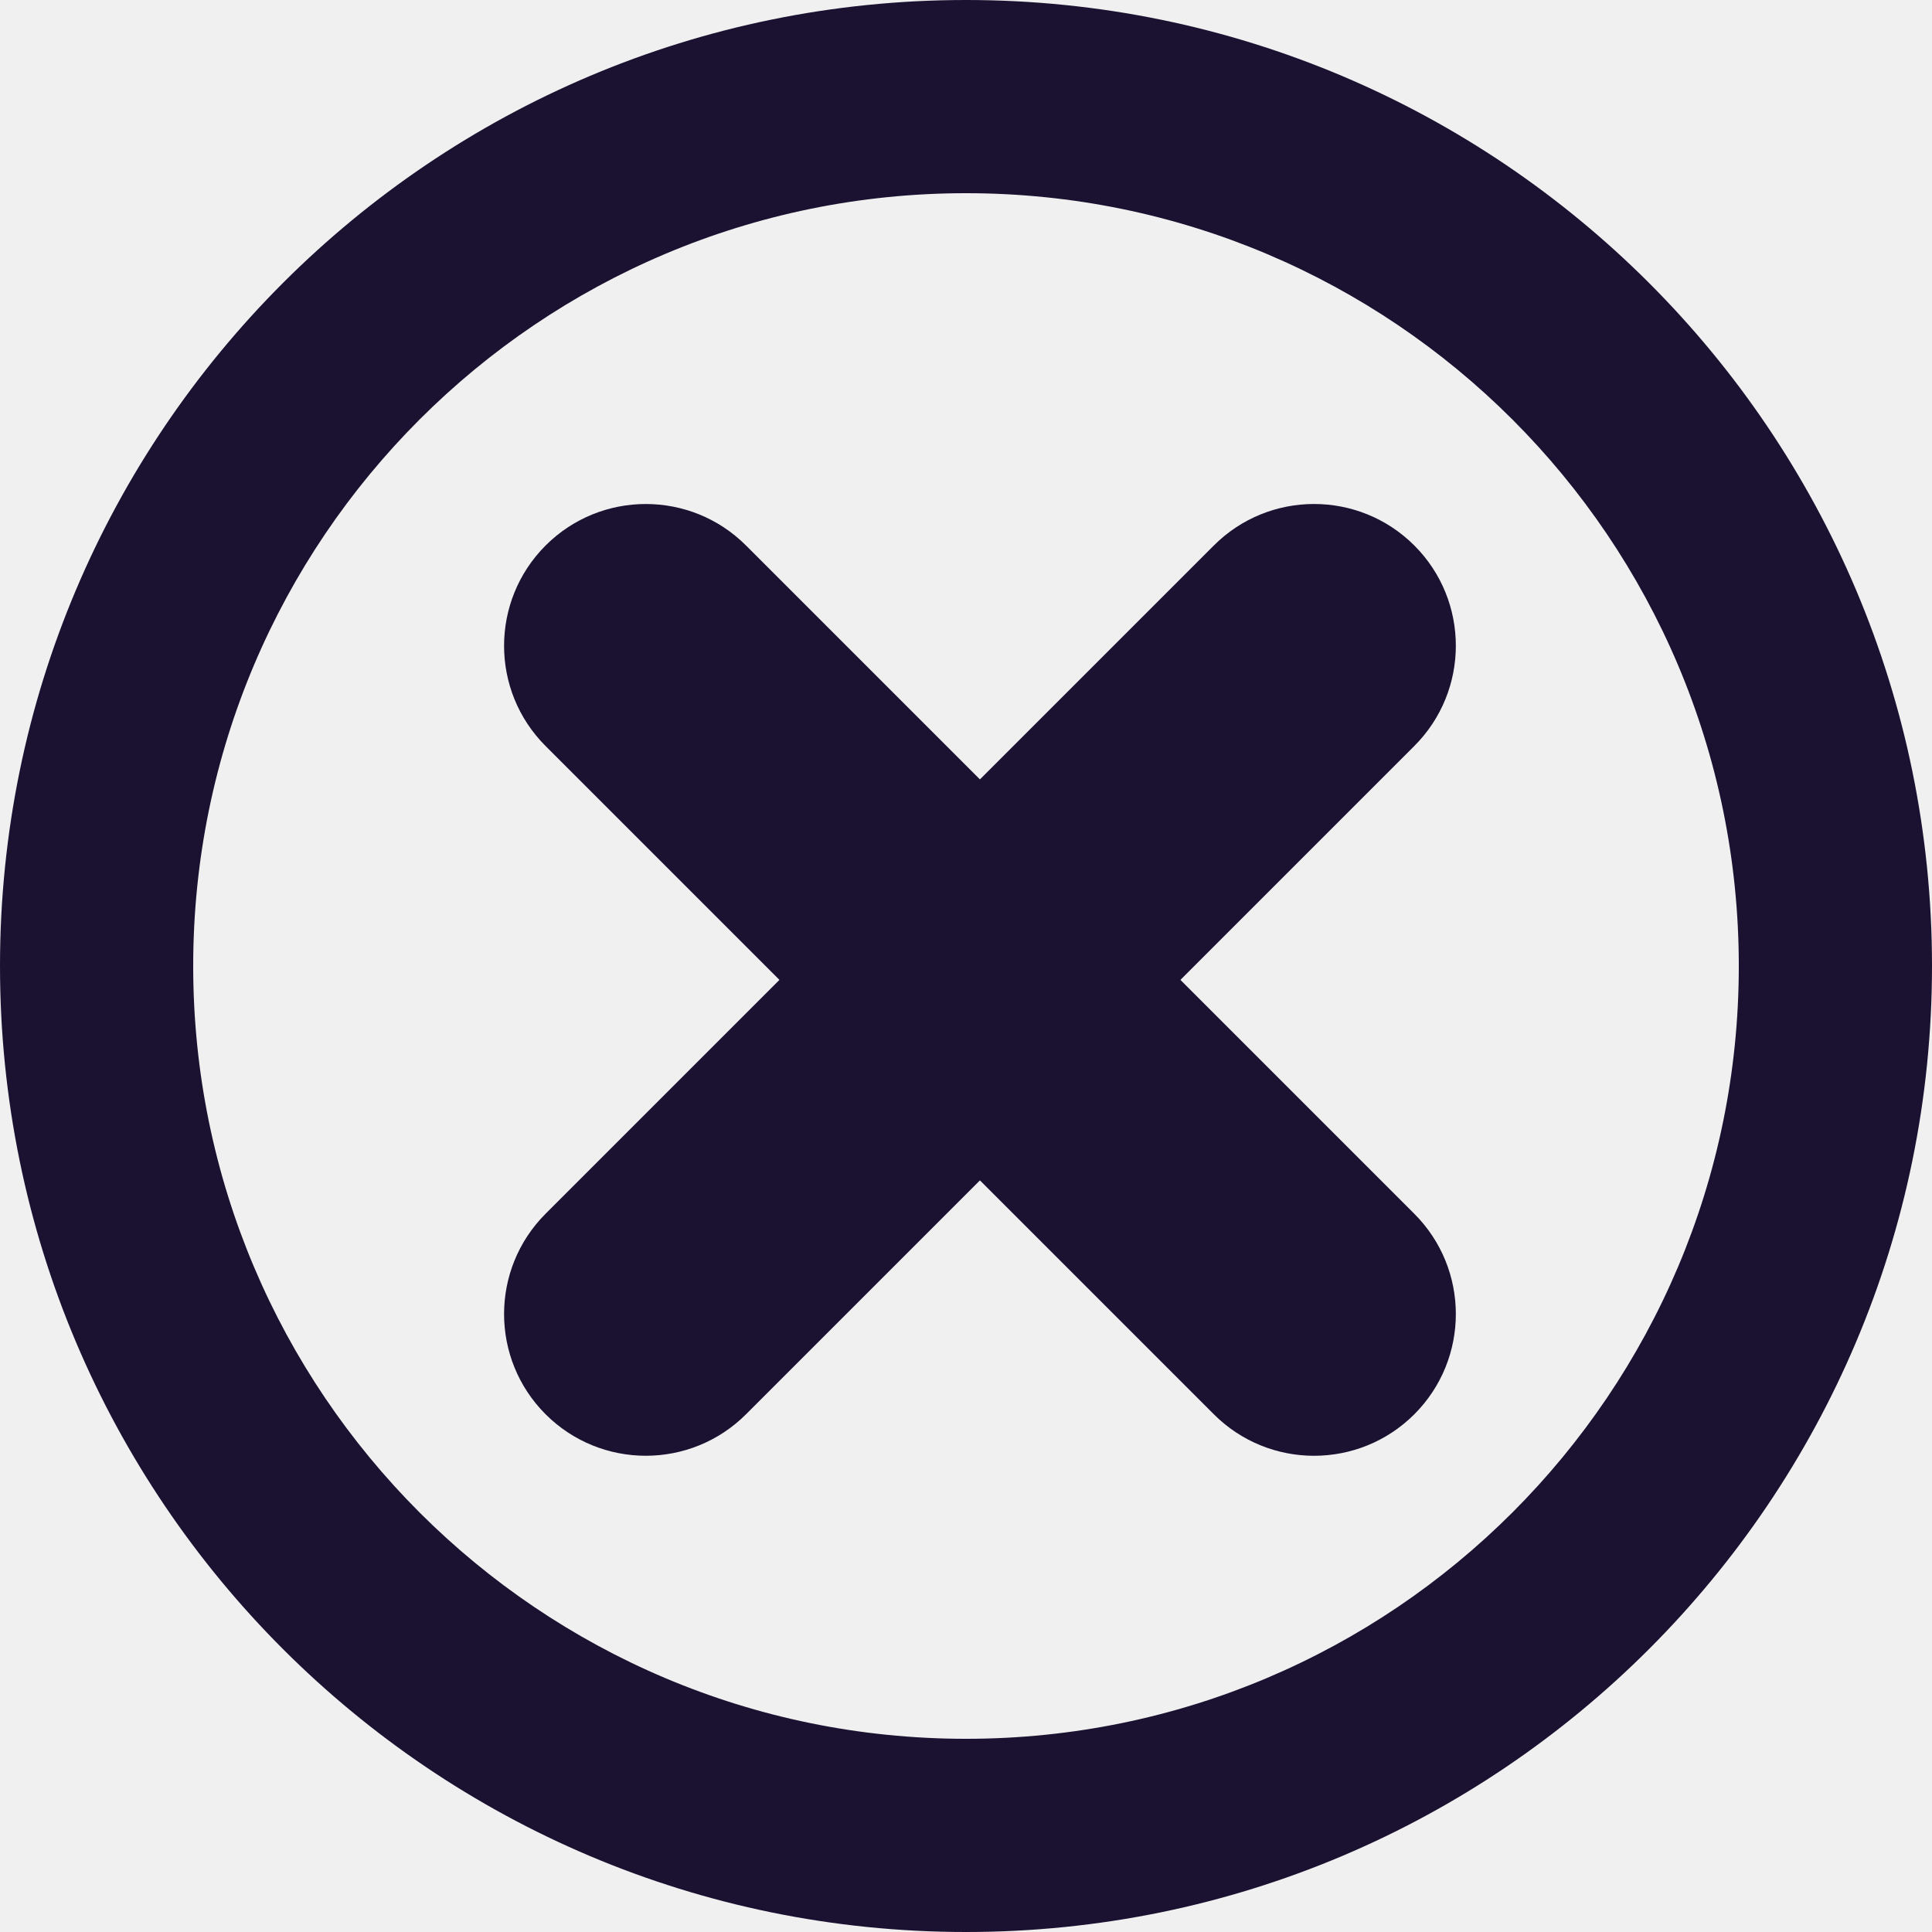
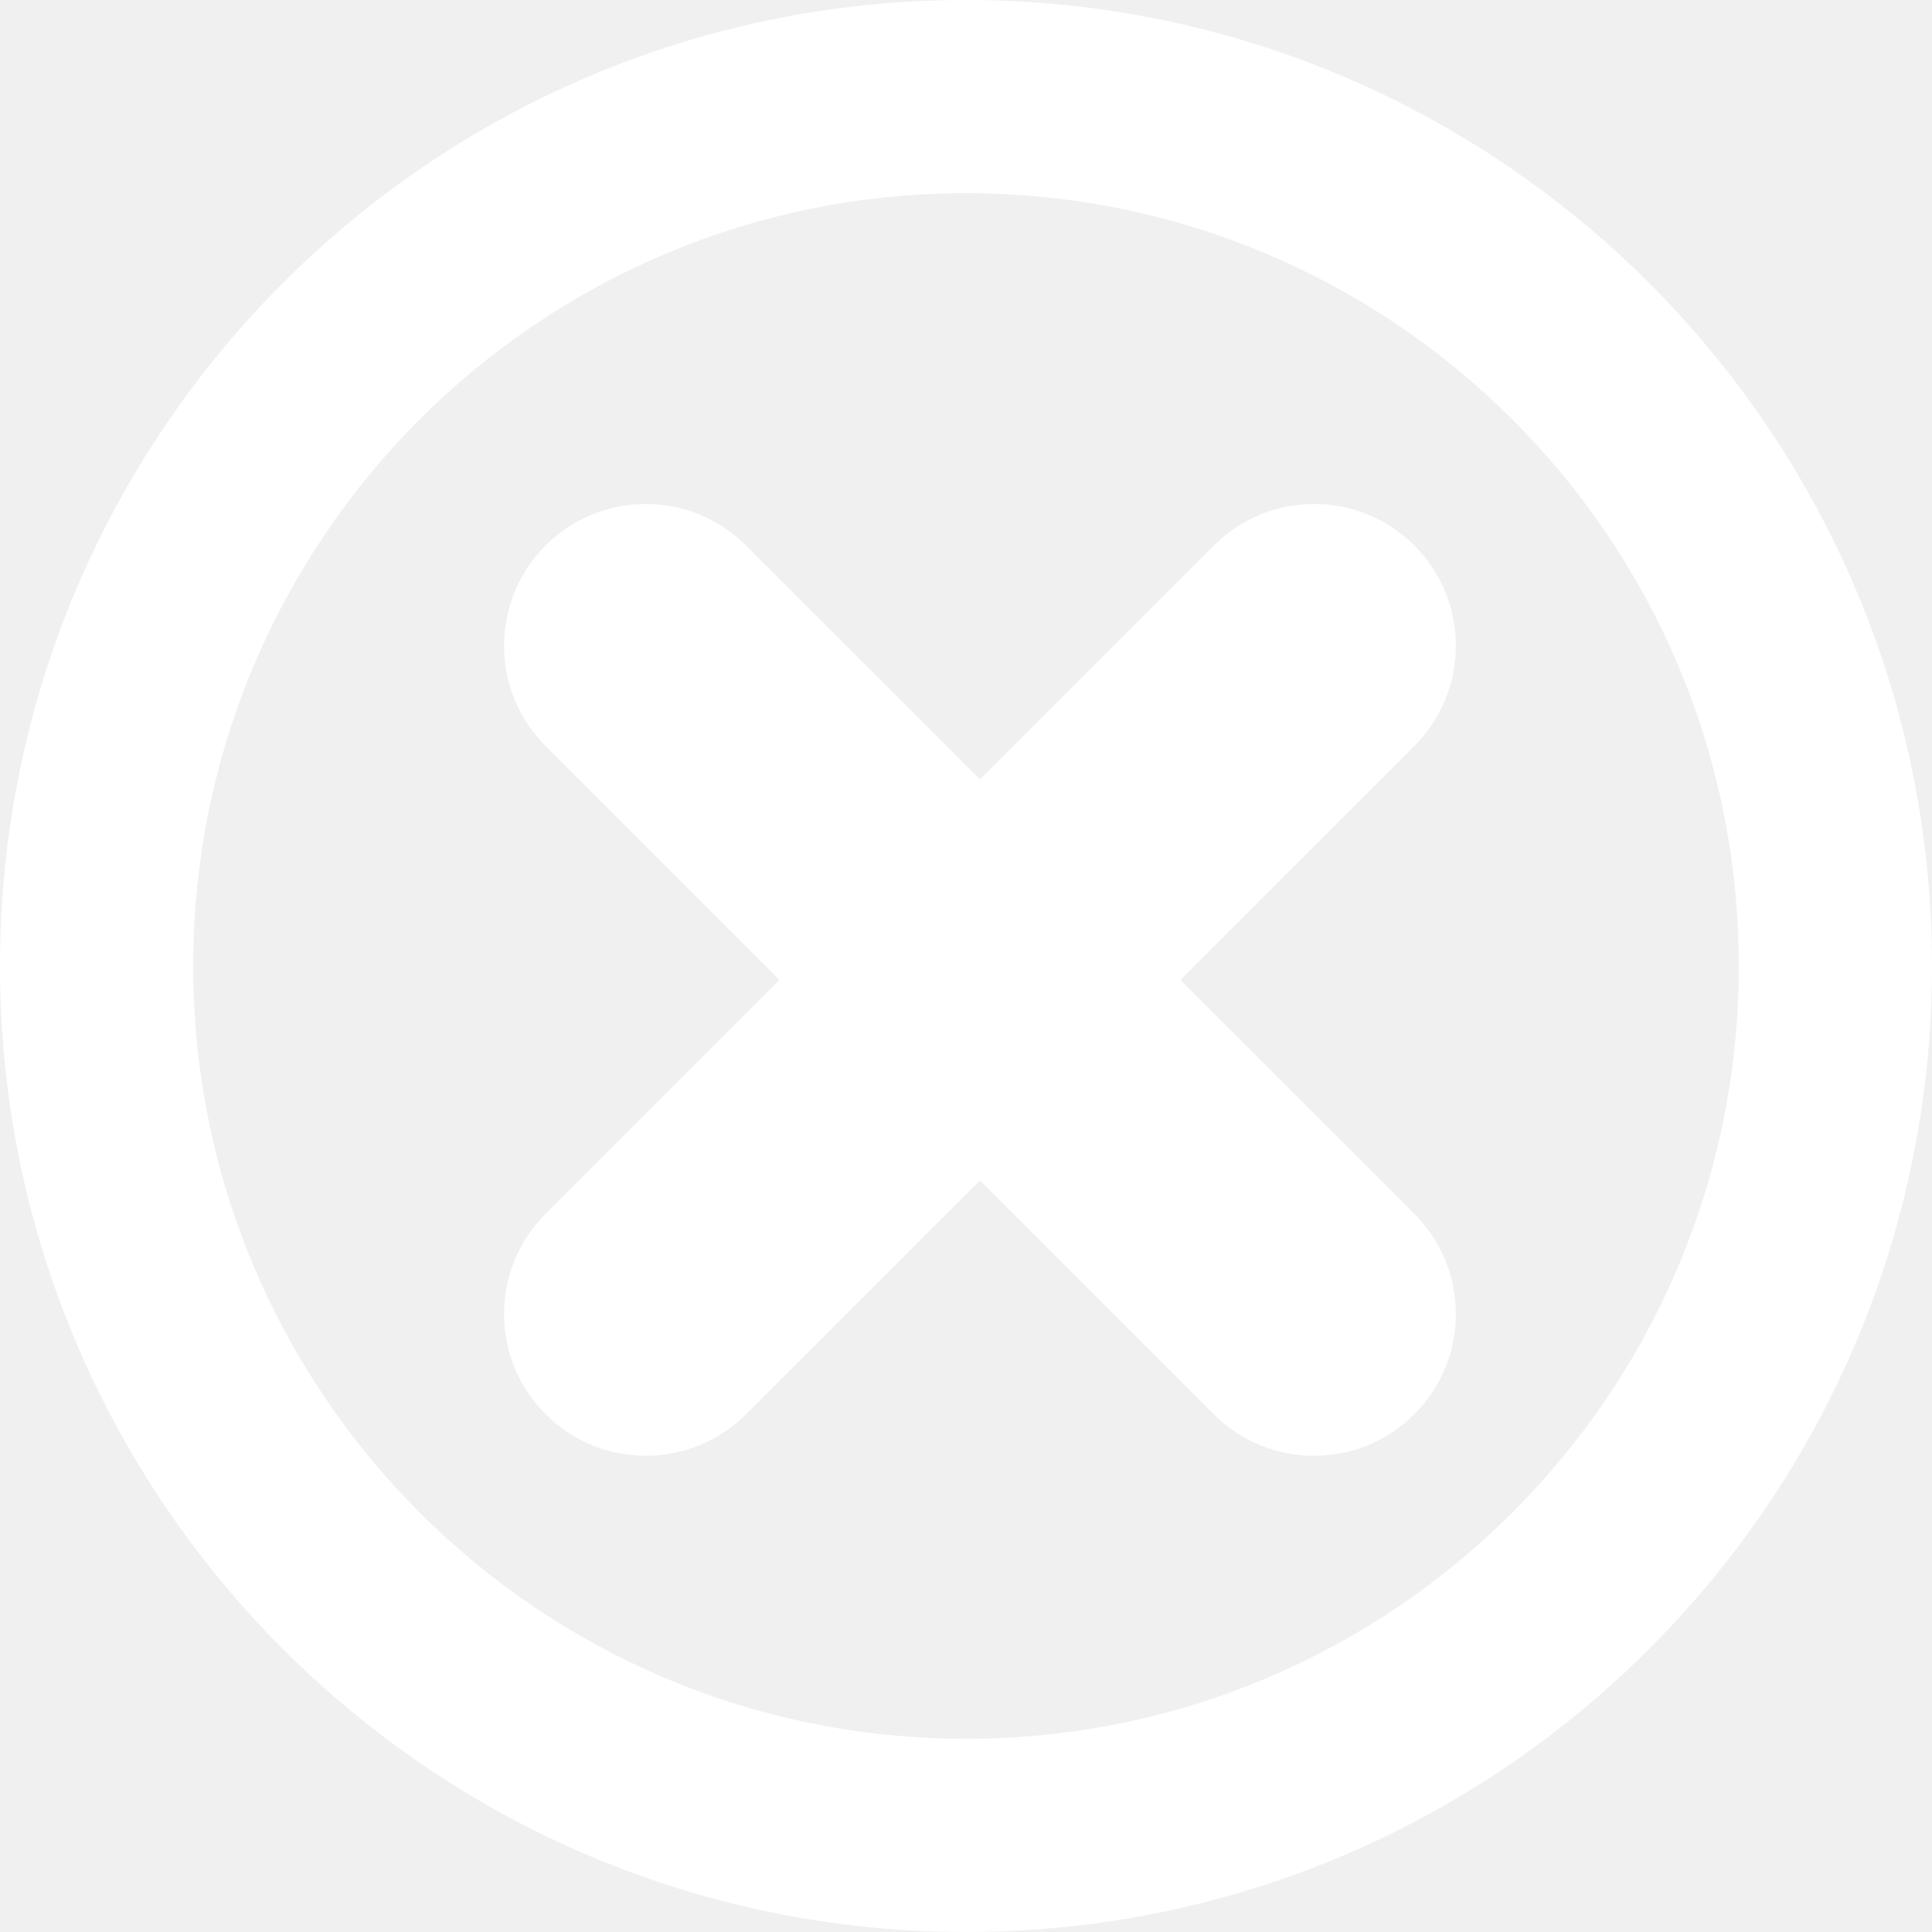
<svg xmlns="http://www.w3.org/2000/svg" width="24" height="24" viewBox="0 0 24 24" fill="none">
-   <path fill-rule="evenodd" clip-rule="evenodd" d="M12 24C18.627 24 24 18.627 24 12C24 5.373 18.627 0 12 0C5.373 0 0 5.373 0 12C0 18.627 5.373 24 12 24ZM12 21.6C17.302 21.6 21.6 17.302 21.6 12C21.6 6.698 17.302 2.4 12 2.4C6.698 2.4 2.4 6.698 2.4 12C2.4 17.302 6.698 21.6 12 21.6Z" fill="#1B1231" />
-   <path d="M9.268 17.568C8.58 18.256 7.465 18.256 6.777 17.568C6.09 16.881 6.09 15.766 6.777 15.078L15.079 6.776C15.766 6.089 16.881 6.089 17.569 6.776C18.257 7.464 18.257 8.579 17.569 9.267L9.268 17.568Z" fill="#1B1231" />
-   <path d="M17.569 15.078C18.257 15.766 18.257 16.881 17.569 17.569C16.881 18.256 15.766 18.256 15.079 17.569L6.777 9.267C6.09 8.58 6.09 7.465 6.777 6.777C7.465 6.089 8.58 6.089 9.268 6.777L17.569 15.078Z" fill="#1B1231" />
+   <path fill-rule="evenodd" clip-rule="evenodd" d="M12 24C18.627 24 24 18.627 24 12C24 5.373 18.627 0 12 0C5.373 0 0 5.373 0 12C0 18.627 5.373 24 12 24ZM12 21.6C17.302 21.6 21.6 17.302 21.6 12C21.6 6.698 17.302 2.4 12 2.4C6.698 2.4 2.4 6.698 2.4 12C2.4 17.302 6.698 21.6 12 21.6Z" fill="#fff" />
+   <path d="M9.268 17.568C8.58 18.256 7.465 18.256 6.777 17.568C6.09 16.881 6.09 15.766 6.777 15.078L15.079 6.776C15.766 6.089 16.881 6.089 17.569 6.776C18.257 7.464 18.257 8.579 17.569 9.267L9.268 17.568Z" fill="#fff" />
+   <path d="M17.569 15.078C18.257 15.766 18.257 16.881 17.569 17.569C16.881 18.256 15.766 18.256 15.079 17.569L6.777 9.267C6.09 8.58 6.09 7.465 6.777 6.777C7.465 6.089 8.58 6.089 9.268 6.777L17.569 15.078Z" fill="#fff" />
</svg>
